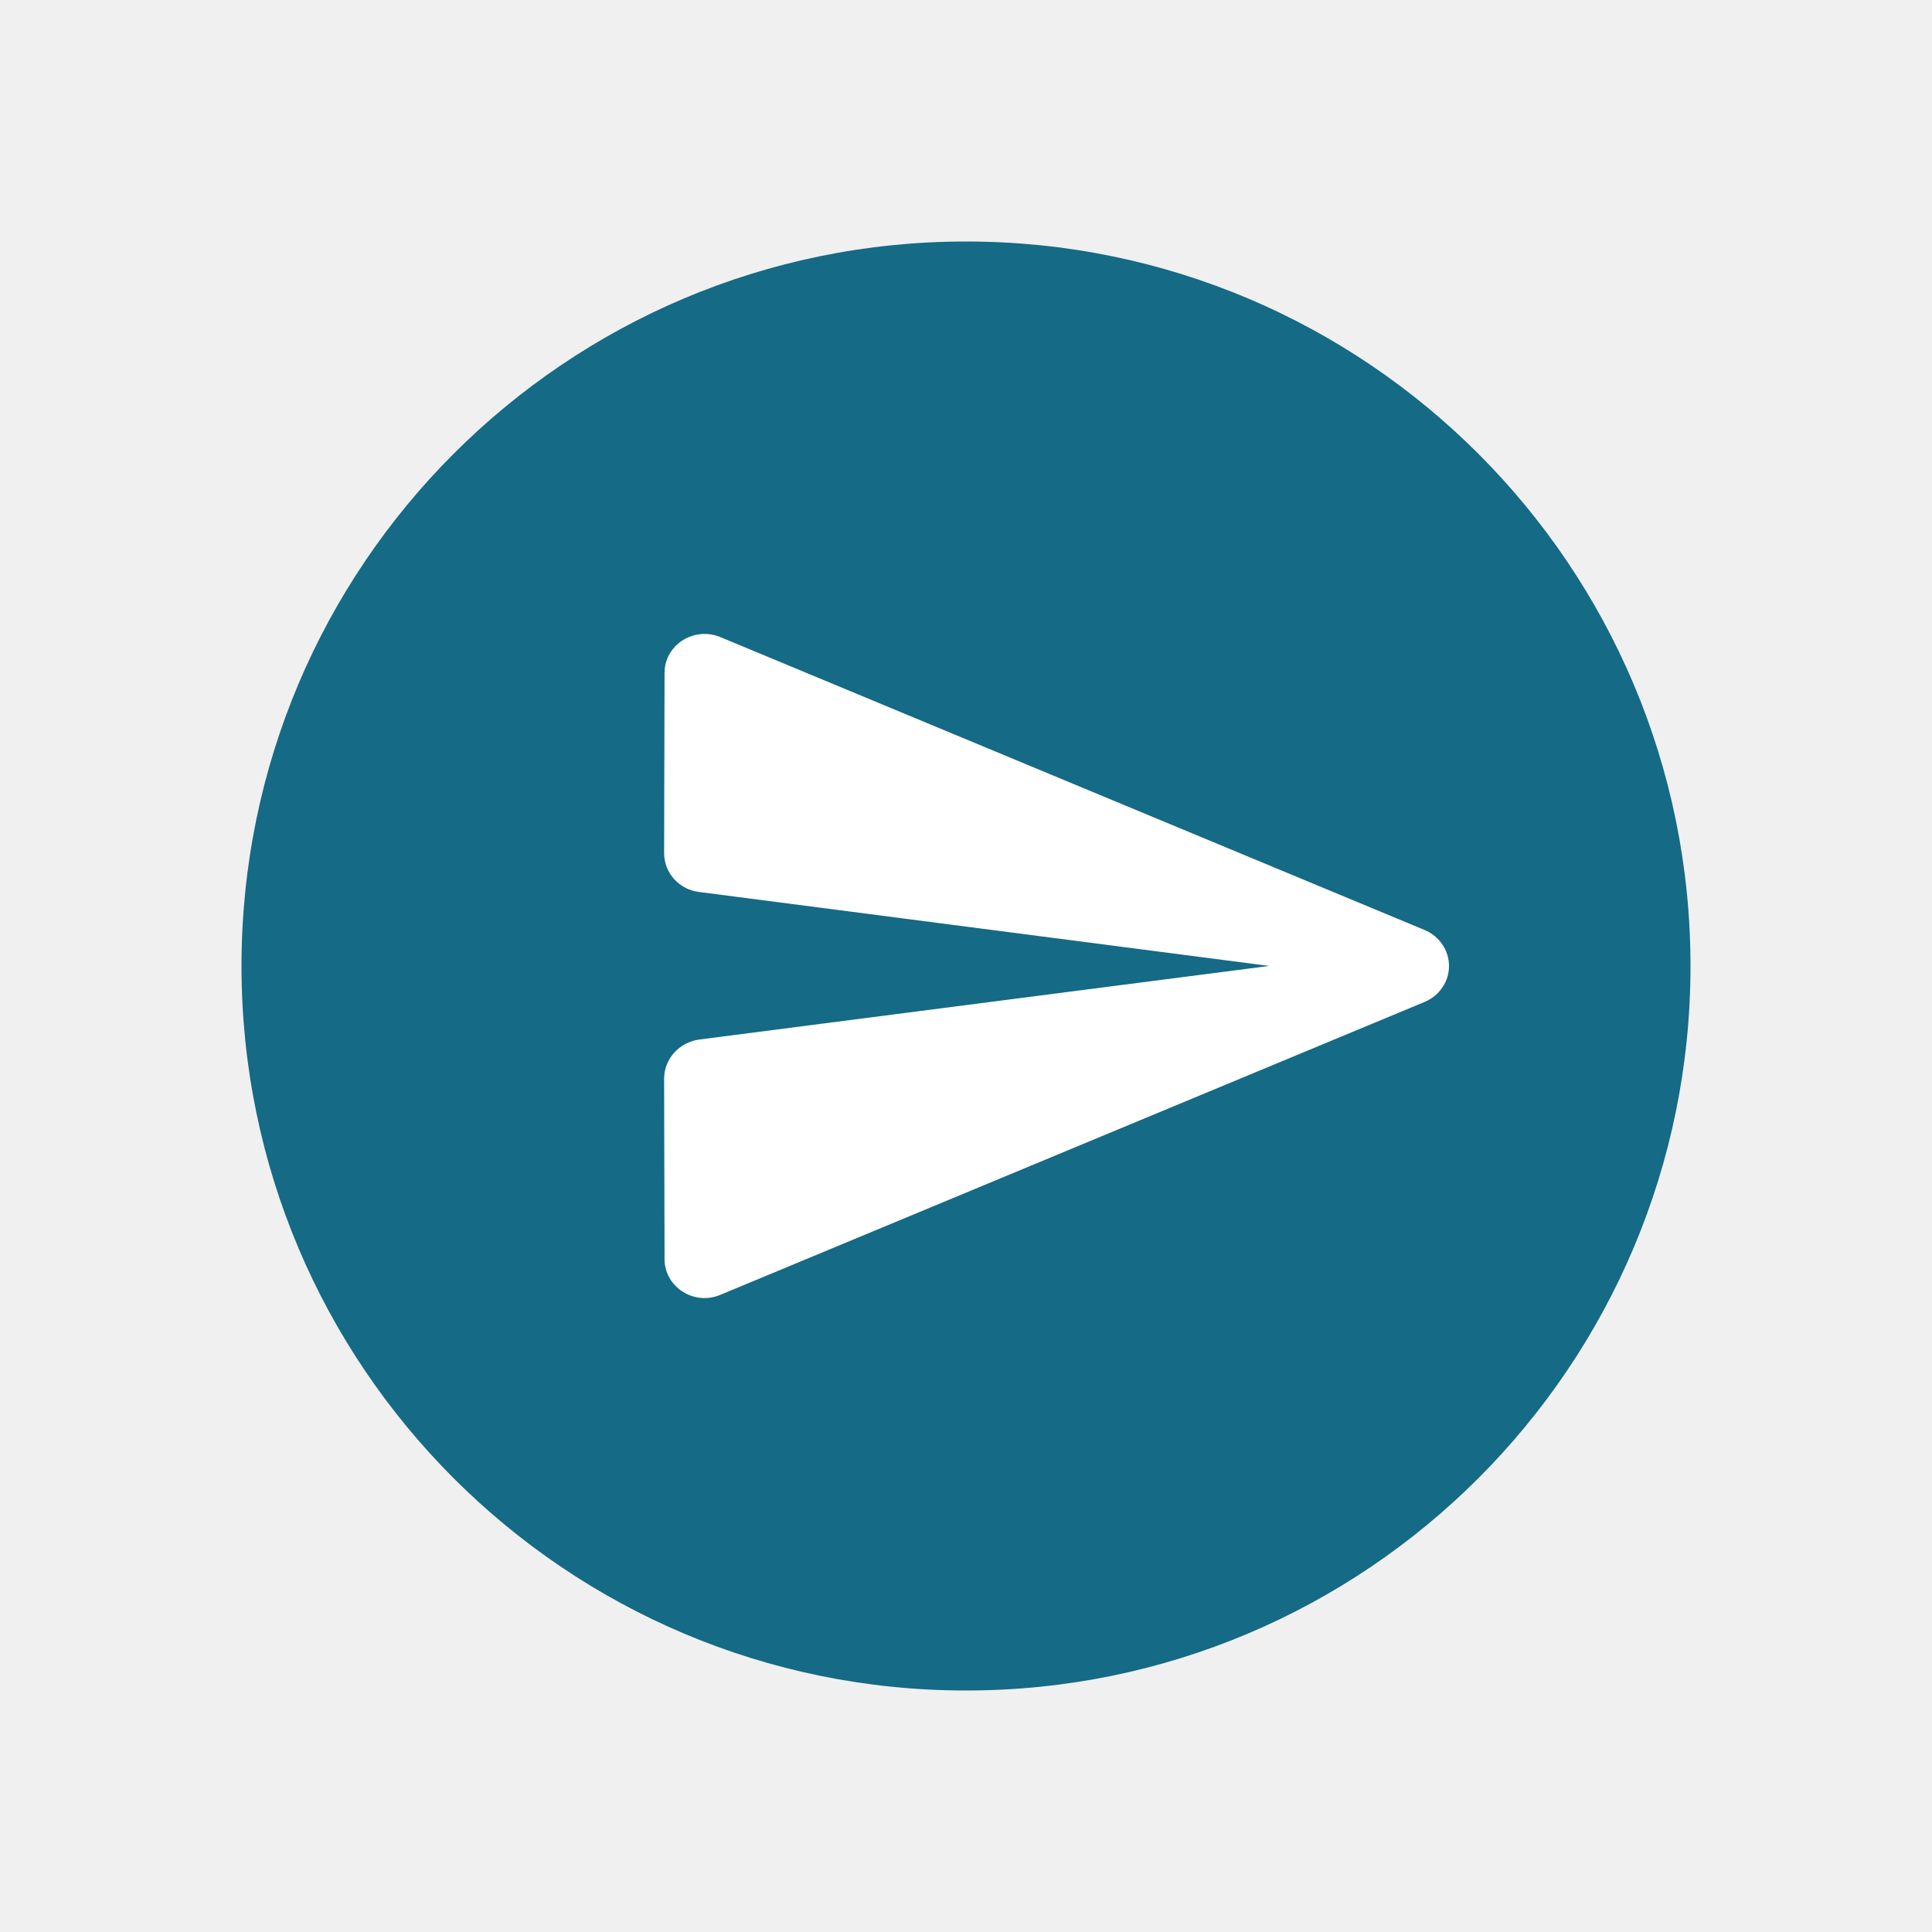
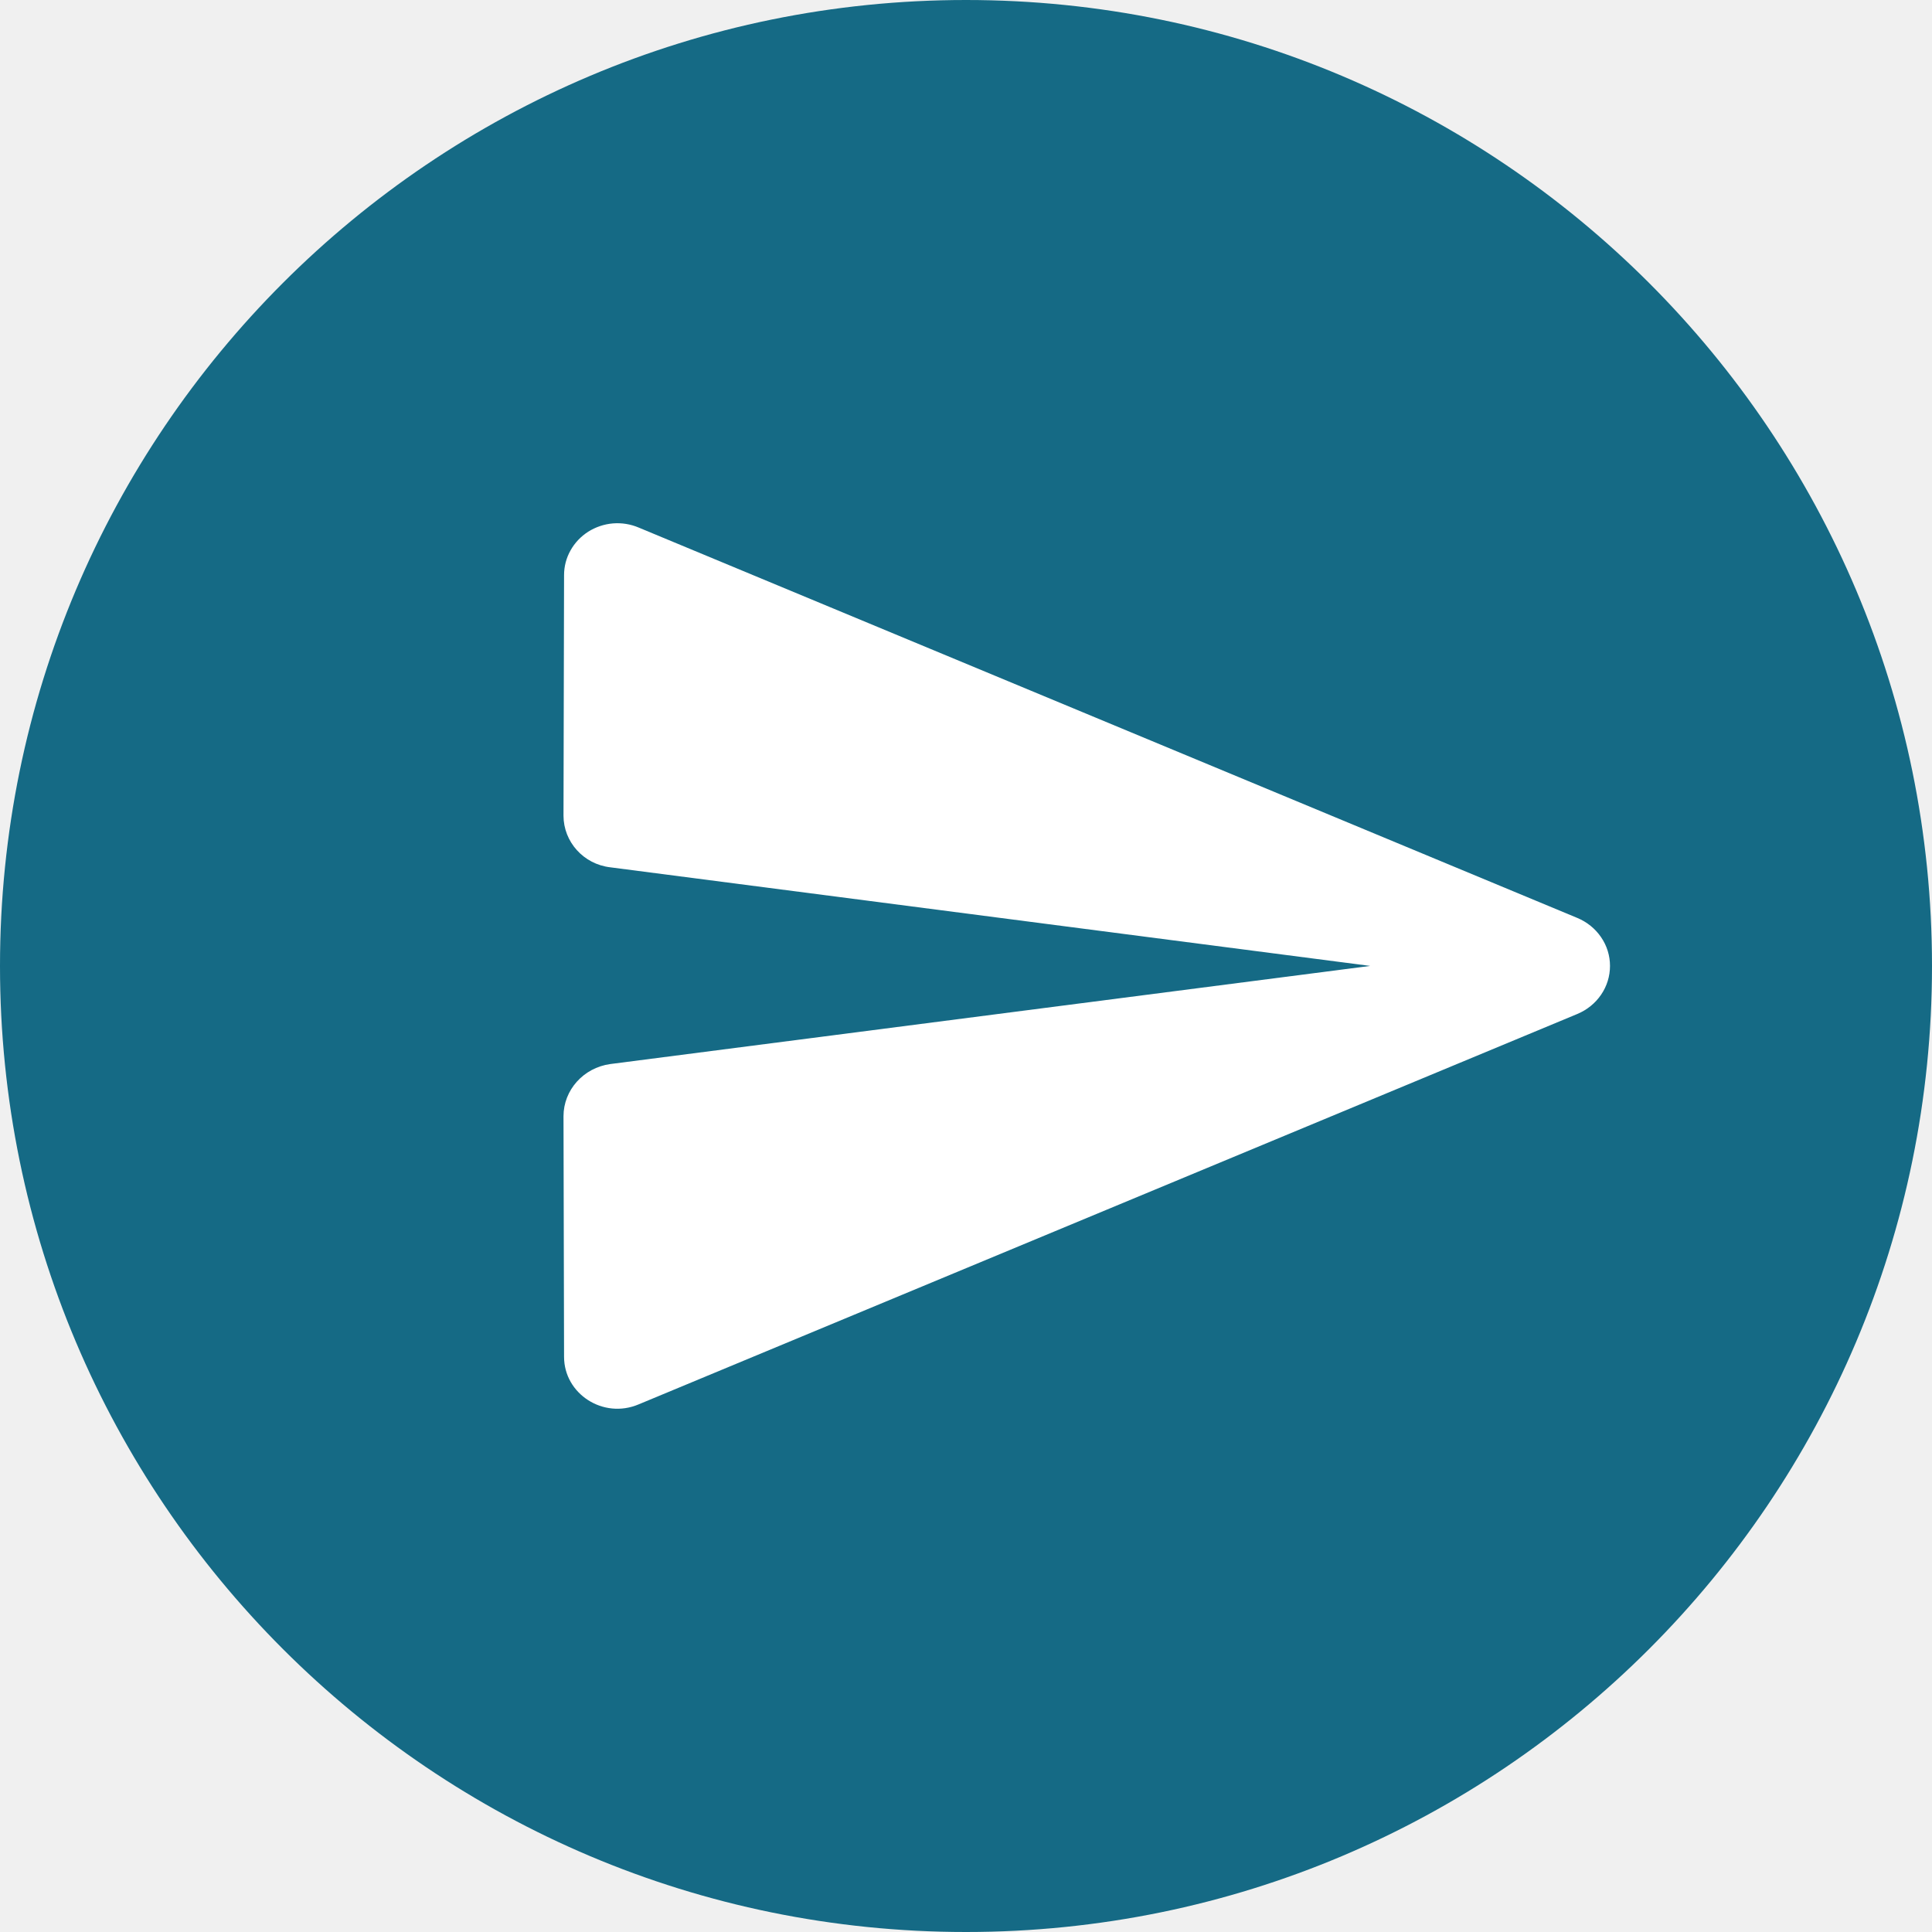
- <svg xmlns="http://www.w3.org/2000/svg" width="42" height="42" viewBox="0 0 32 32" fill="none">
-   <circle cx="16" cy="16" r="12" fill="#156A85" />
-   <path d="M11.935 21.445L23.594 16.596C23.714 16.546 23.817 16.463 23.889 16.357C23.962 16.251 24 16.126 24 15.999C24 15.872 23.962 15.748 23.889 15.642C23.817 15.536 23.714 15.453 23.594 15.403L11.935 10.554C11.834 10.511 11.724 10.493 11.614 10.502C11.505 10.511 11.399 10.547 11.307 10.605C11.215 10.664 11.139 10.744 11.086 10.838C11.034 10.932 11.007 11.037 11.007 11.144L11 14.132C11 14.456 11.247 14.735 11.581 14.774L21.021 15.999L11.581 17.218C11.247 17.264 11 17.542 11 17.866L11.007 20.855C11.007 21.315 11.494 21.633 11.935 21.445Z" fill="white" />
+ <svg xmlns="http://www.w3.org/2000/svg" width="40" height="40" viewBox="0 0 24 24" fill="none">
+   <circle cx="12" cy="12" r="12" fill="#156A85" />
+   <path d="M7.935 17.445L19.594 12.596C19.714 12.546 19.817 12.463 19.889 12.357C19.962 12.251 20 12.126 20 11.999C20 11.872 19.962 11.748 19.889 11.642C19.817 11.536 19.714 11.453 19.594 11.403L7.935 6.554C7.834 6.511 7.724 6.493 7.614 6.502C7.505 6.511 7.399 6.547 7.307 6.605C7.215 6.664 7.139 6.744 7.087 6.838C7.034 6.932 7.007 7.037 7.007 7.144L7 10.132C7 10.456 7.247 10.735 7.581 10.774L17.021 11.999L7.581 13.218C7.247 13.264 7 13.542 7 13.866L7.007 16.855C7.007 17.315 7.494 17.633 7.935 17.445Z" fill="white" />
</svg>
